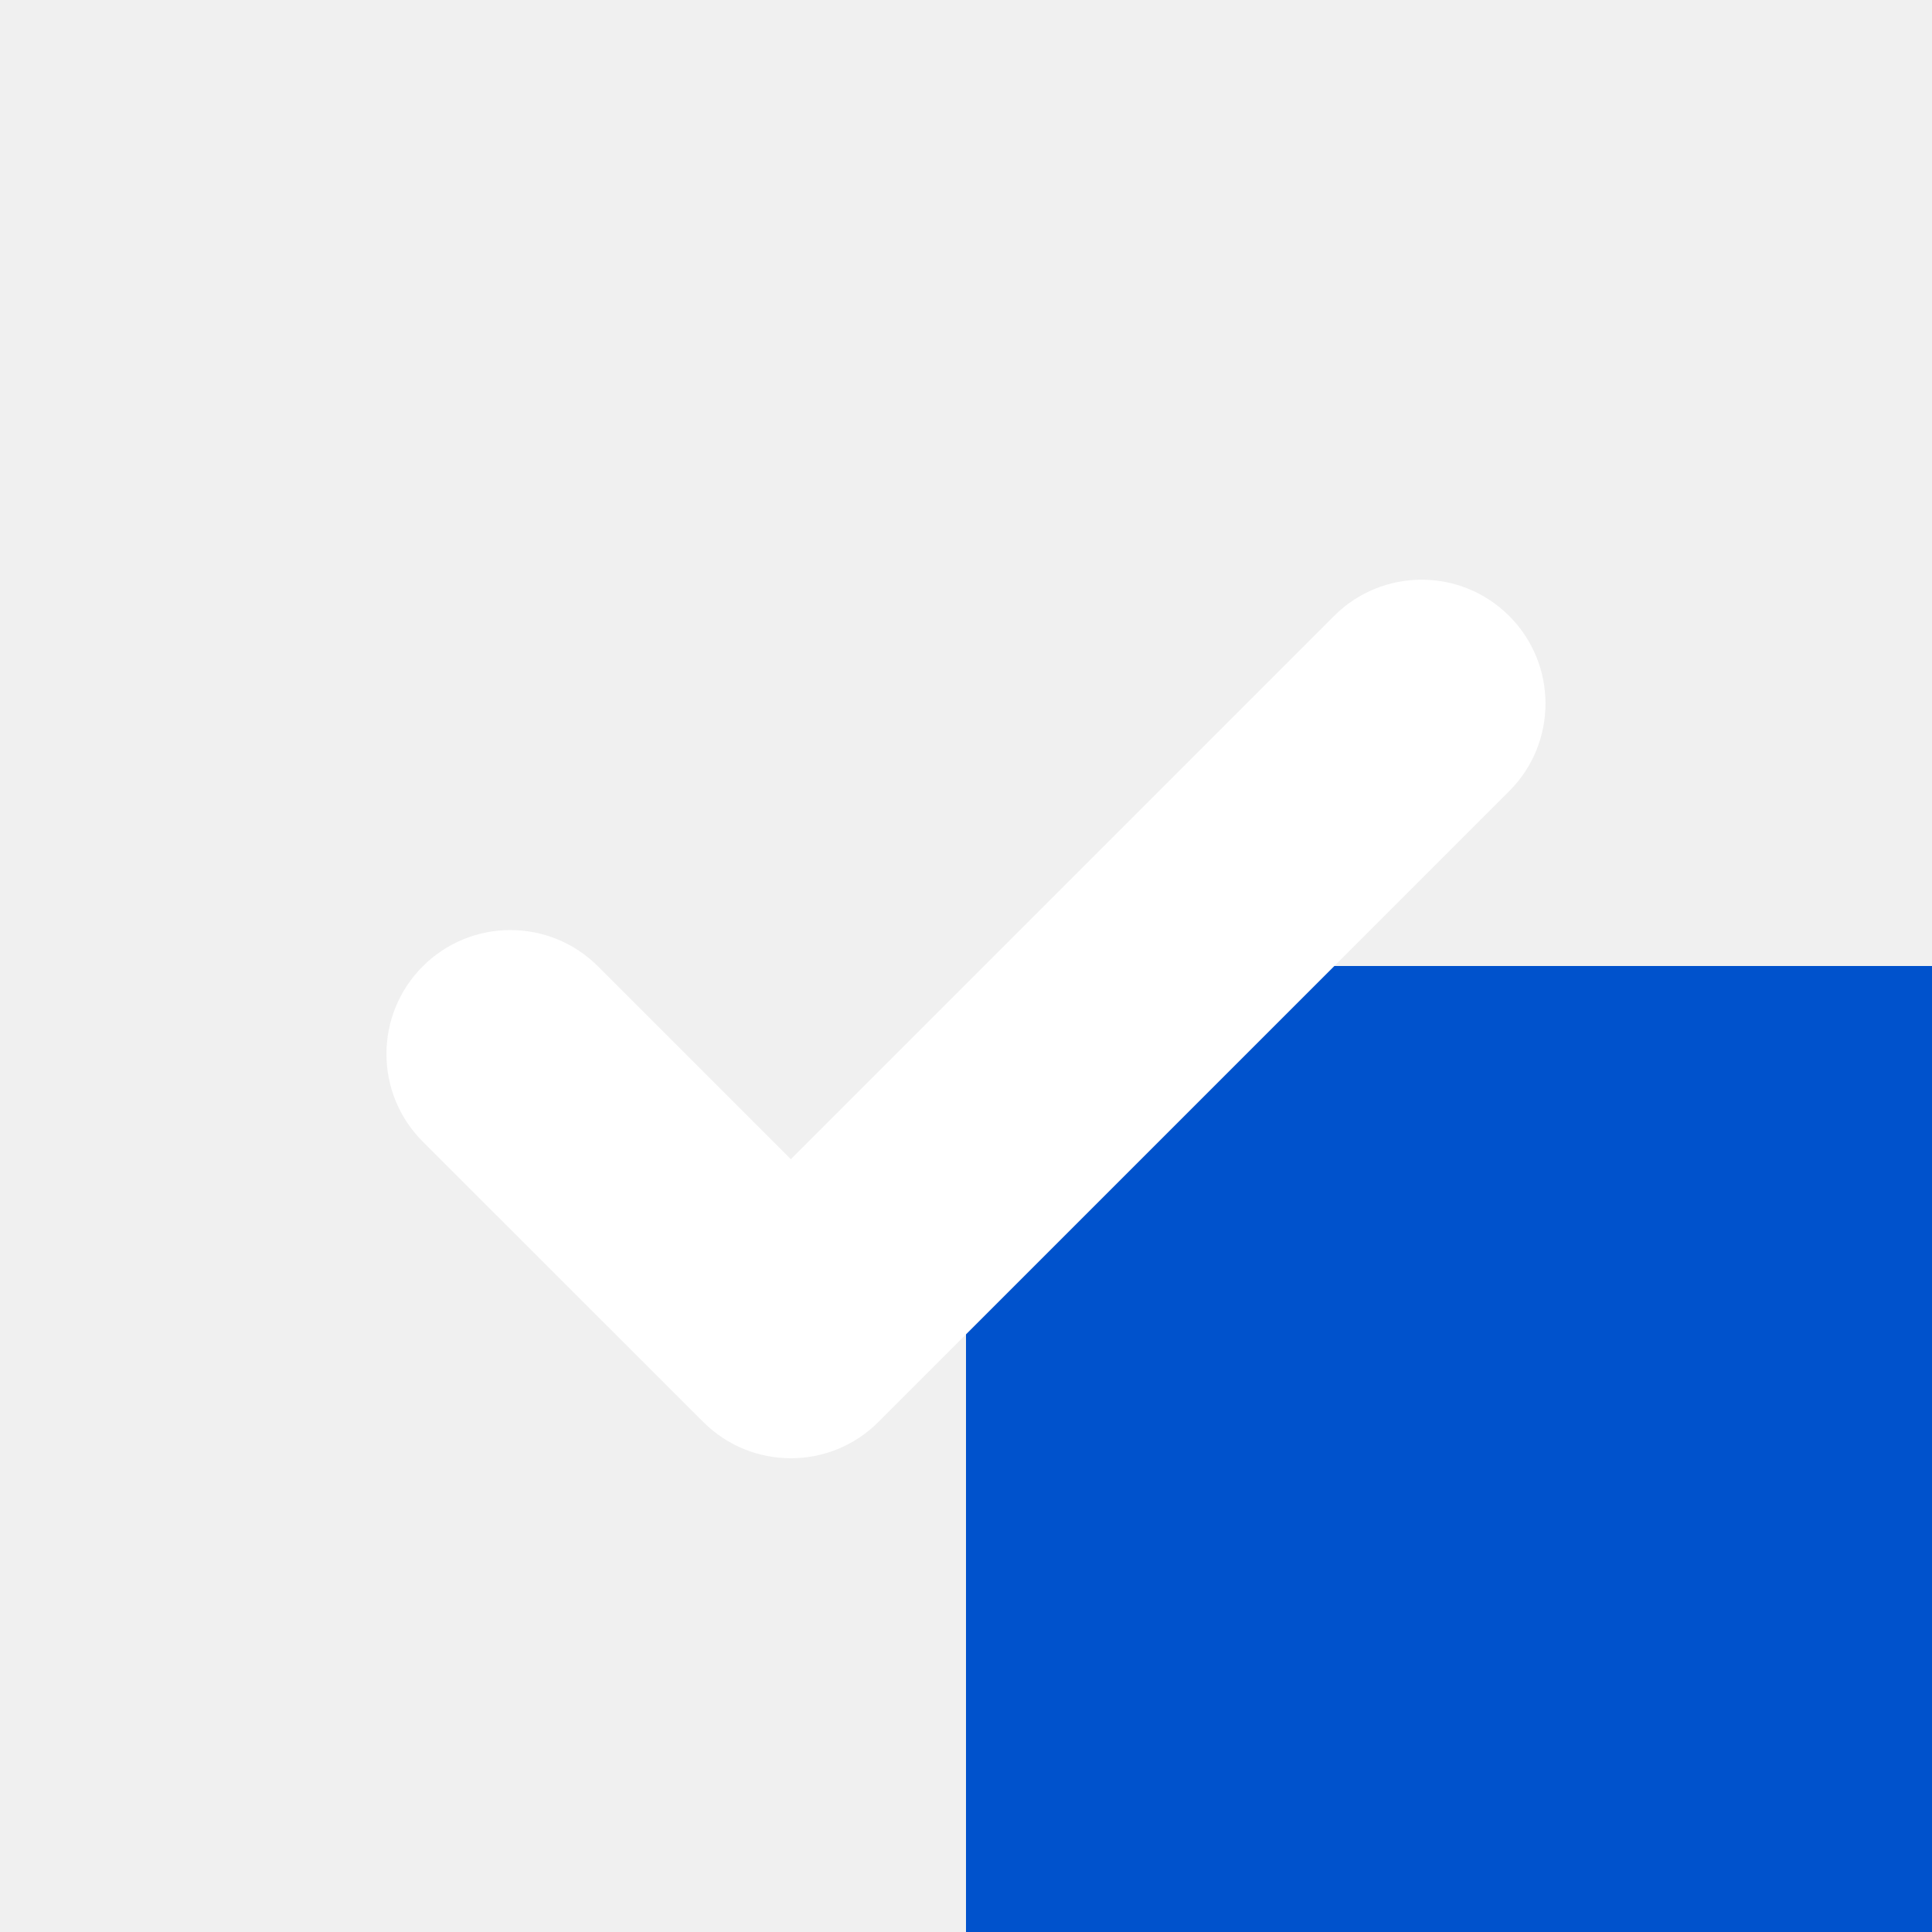
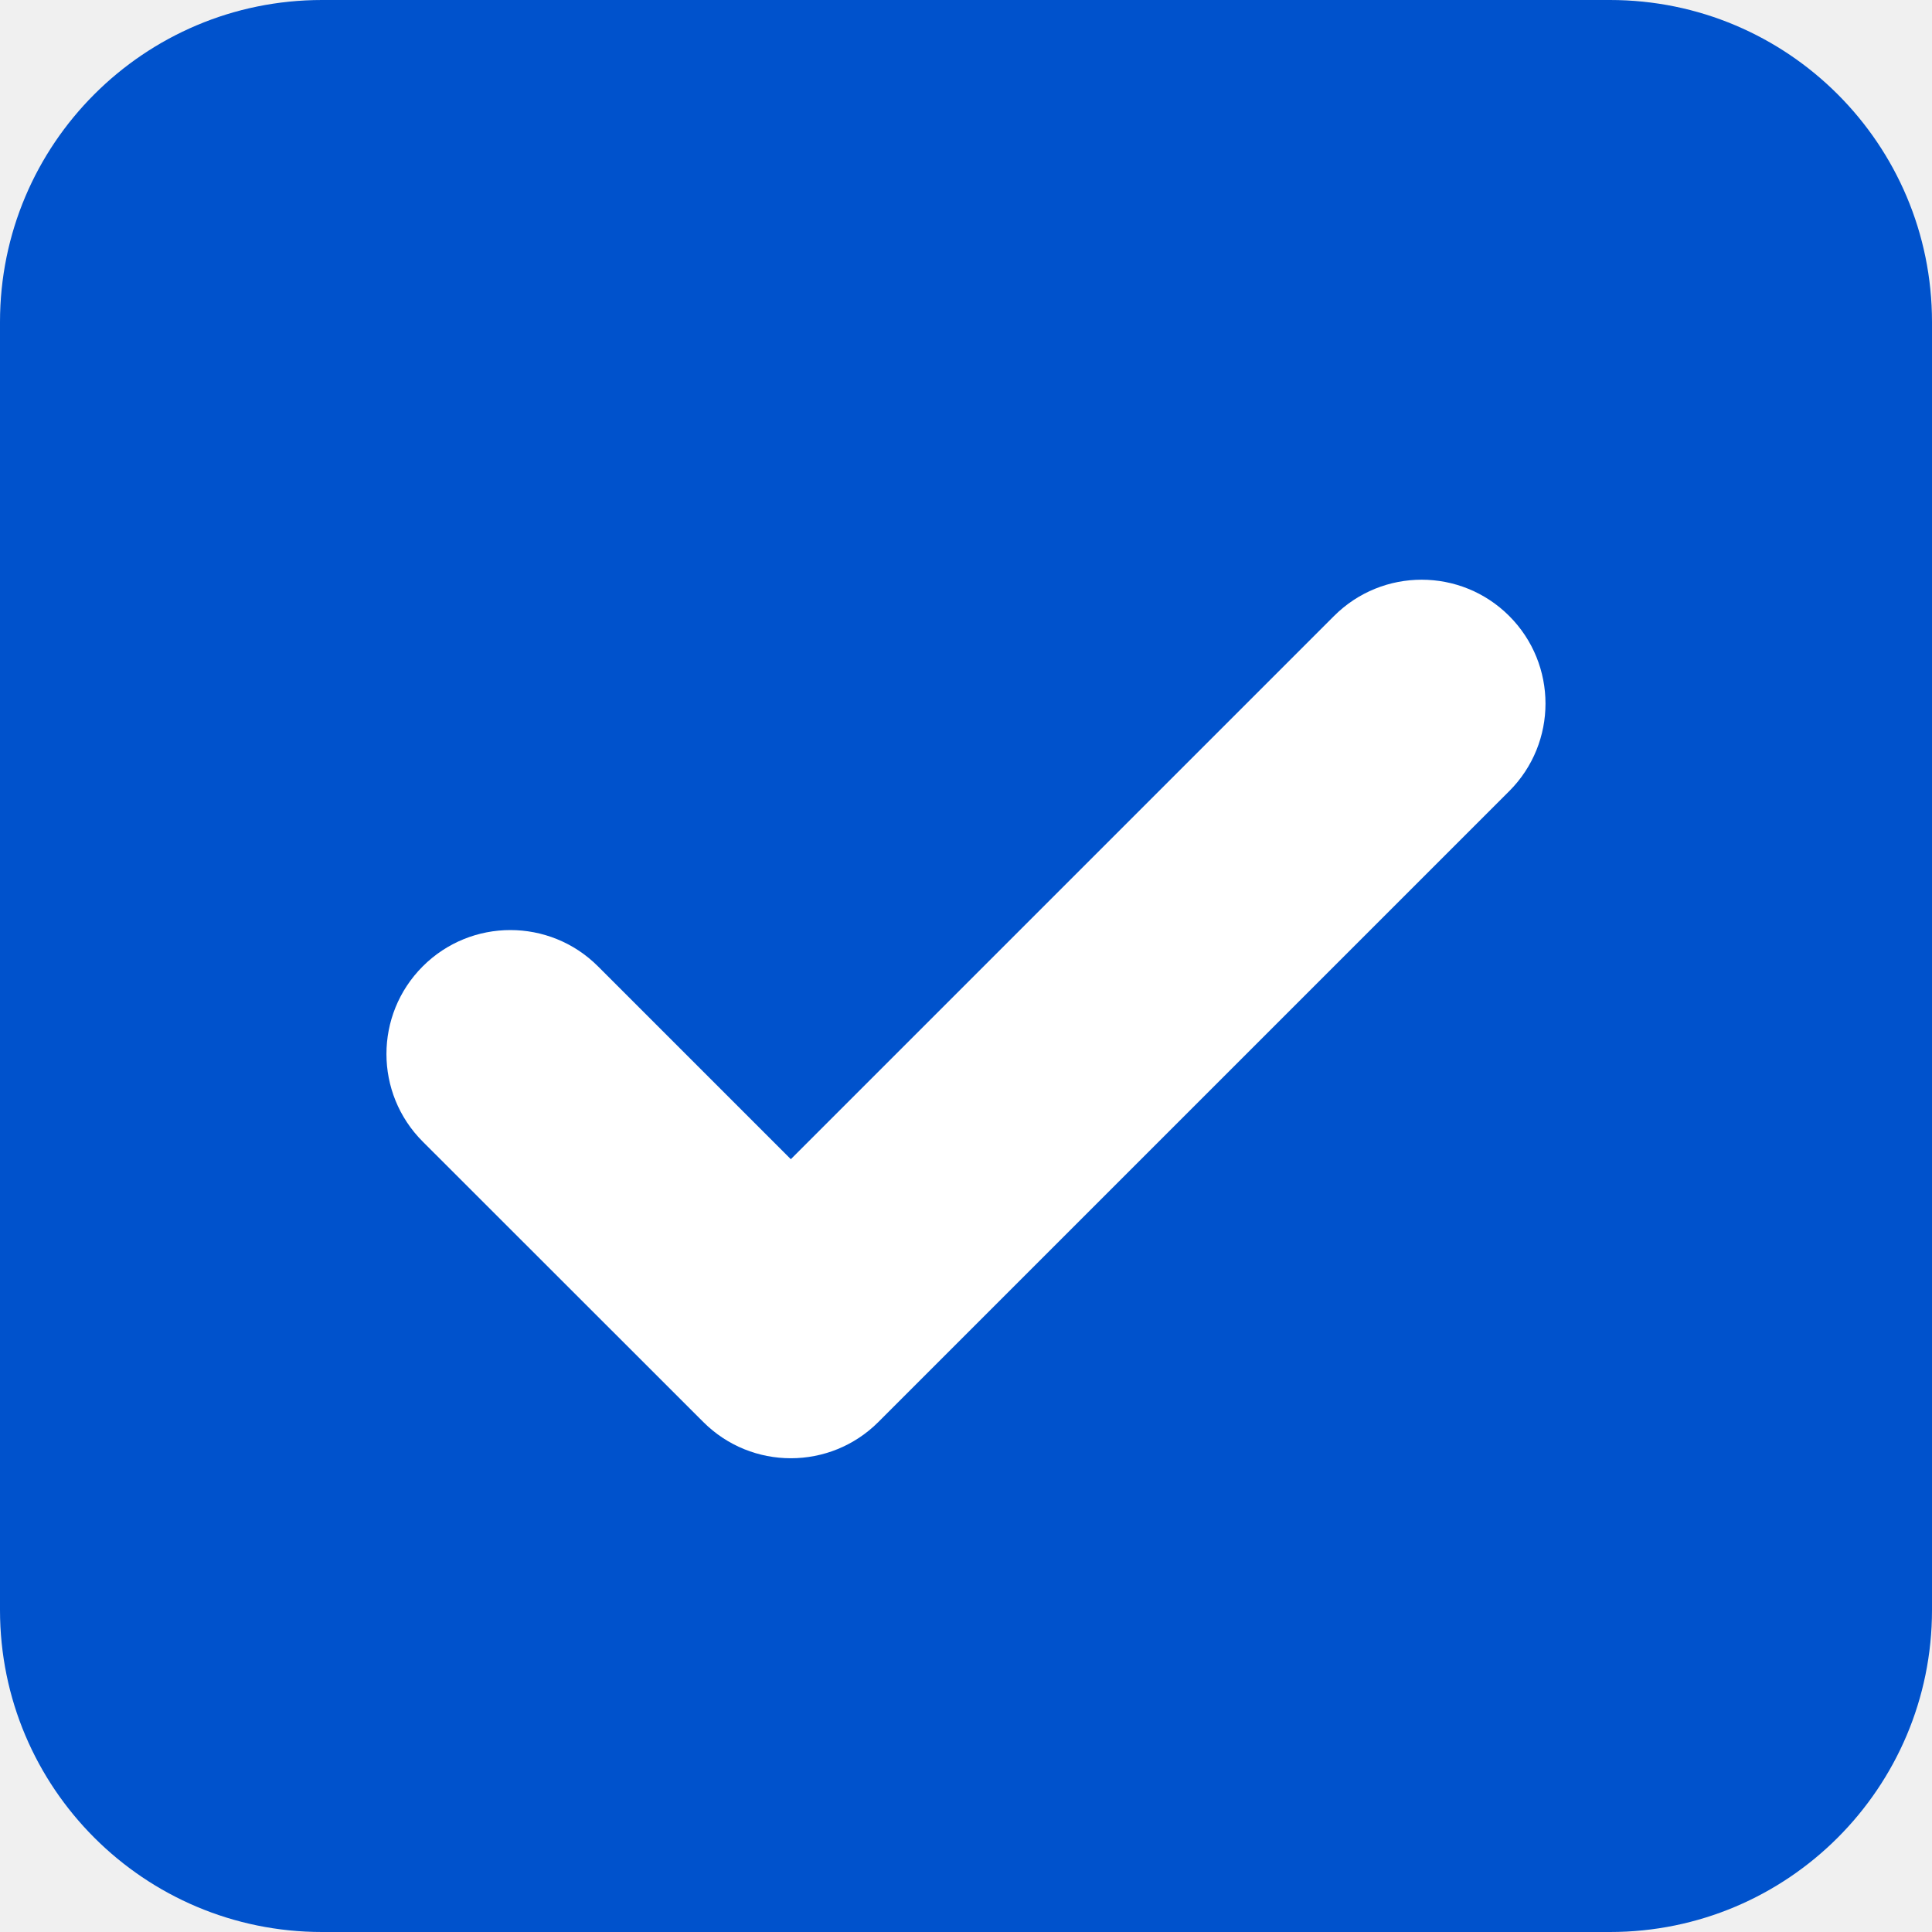
<svg xmlns="http://www.w3.org/2000/svg" width="12" height="12" viewBox="0 0 12 12" version="1.1">
-   <rect x="6" y="6" width="12" height="12" rx="2" fill="#0052CC" />
+   <rect width="12" height="12" rx="2" fill="#0052CC" />
  <path fill="#FFFFFF" d="M9.374 4.914L5.456 8.832a.769.769 0 0 1-1.088 0L2.626 7.091a.769.769 0 1 1 1.088-1.089L4.912 7.2l3.374-3.374a.769.769 0 1 1 1.088 1.088" />
</svg>
